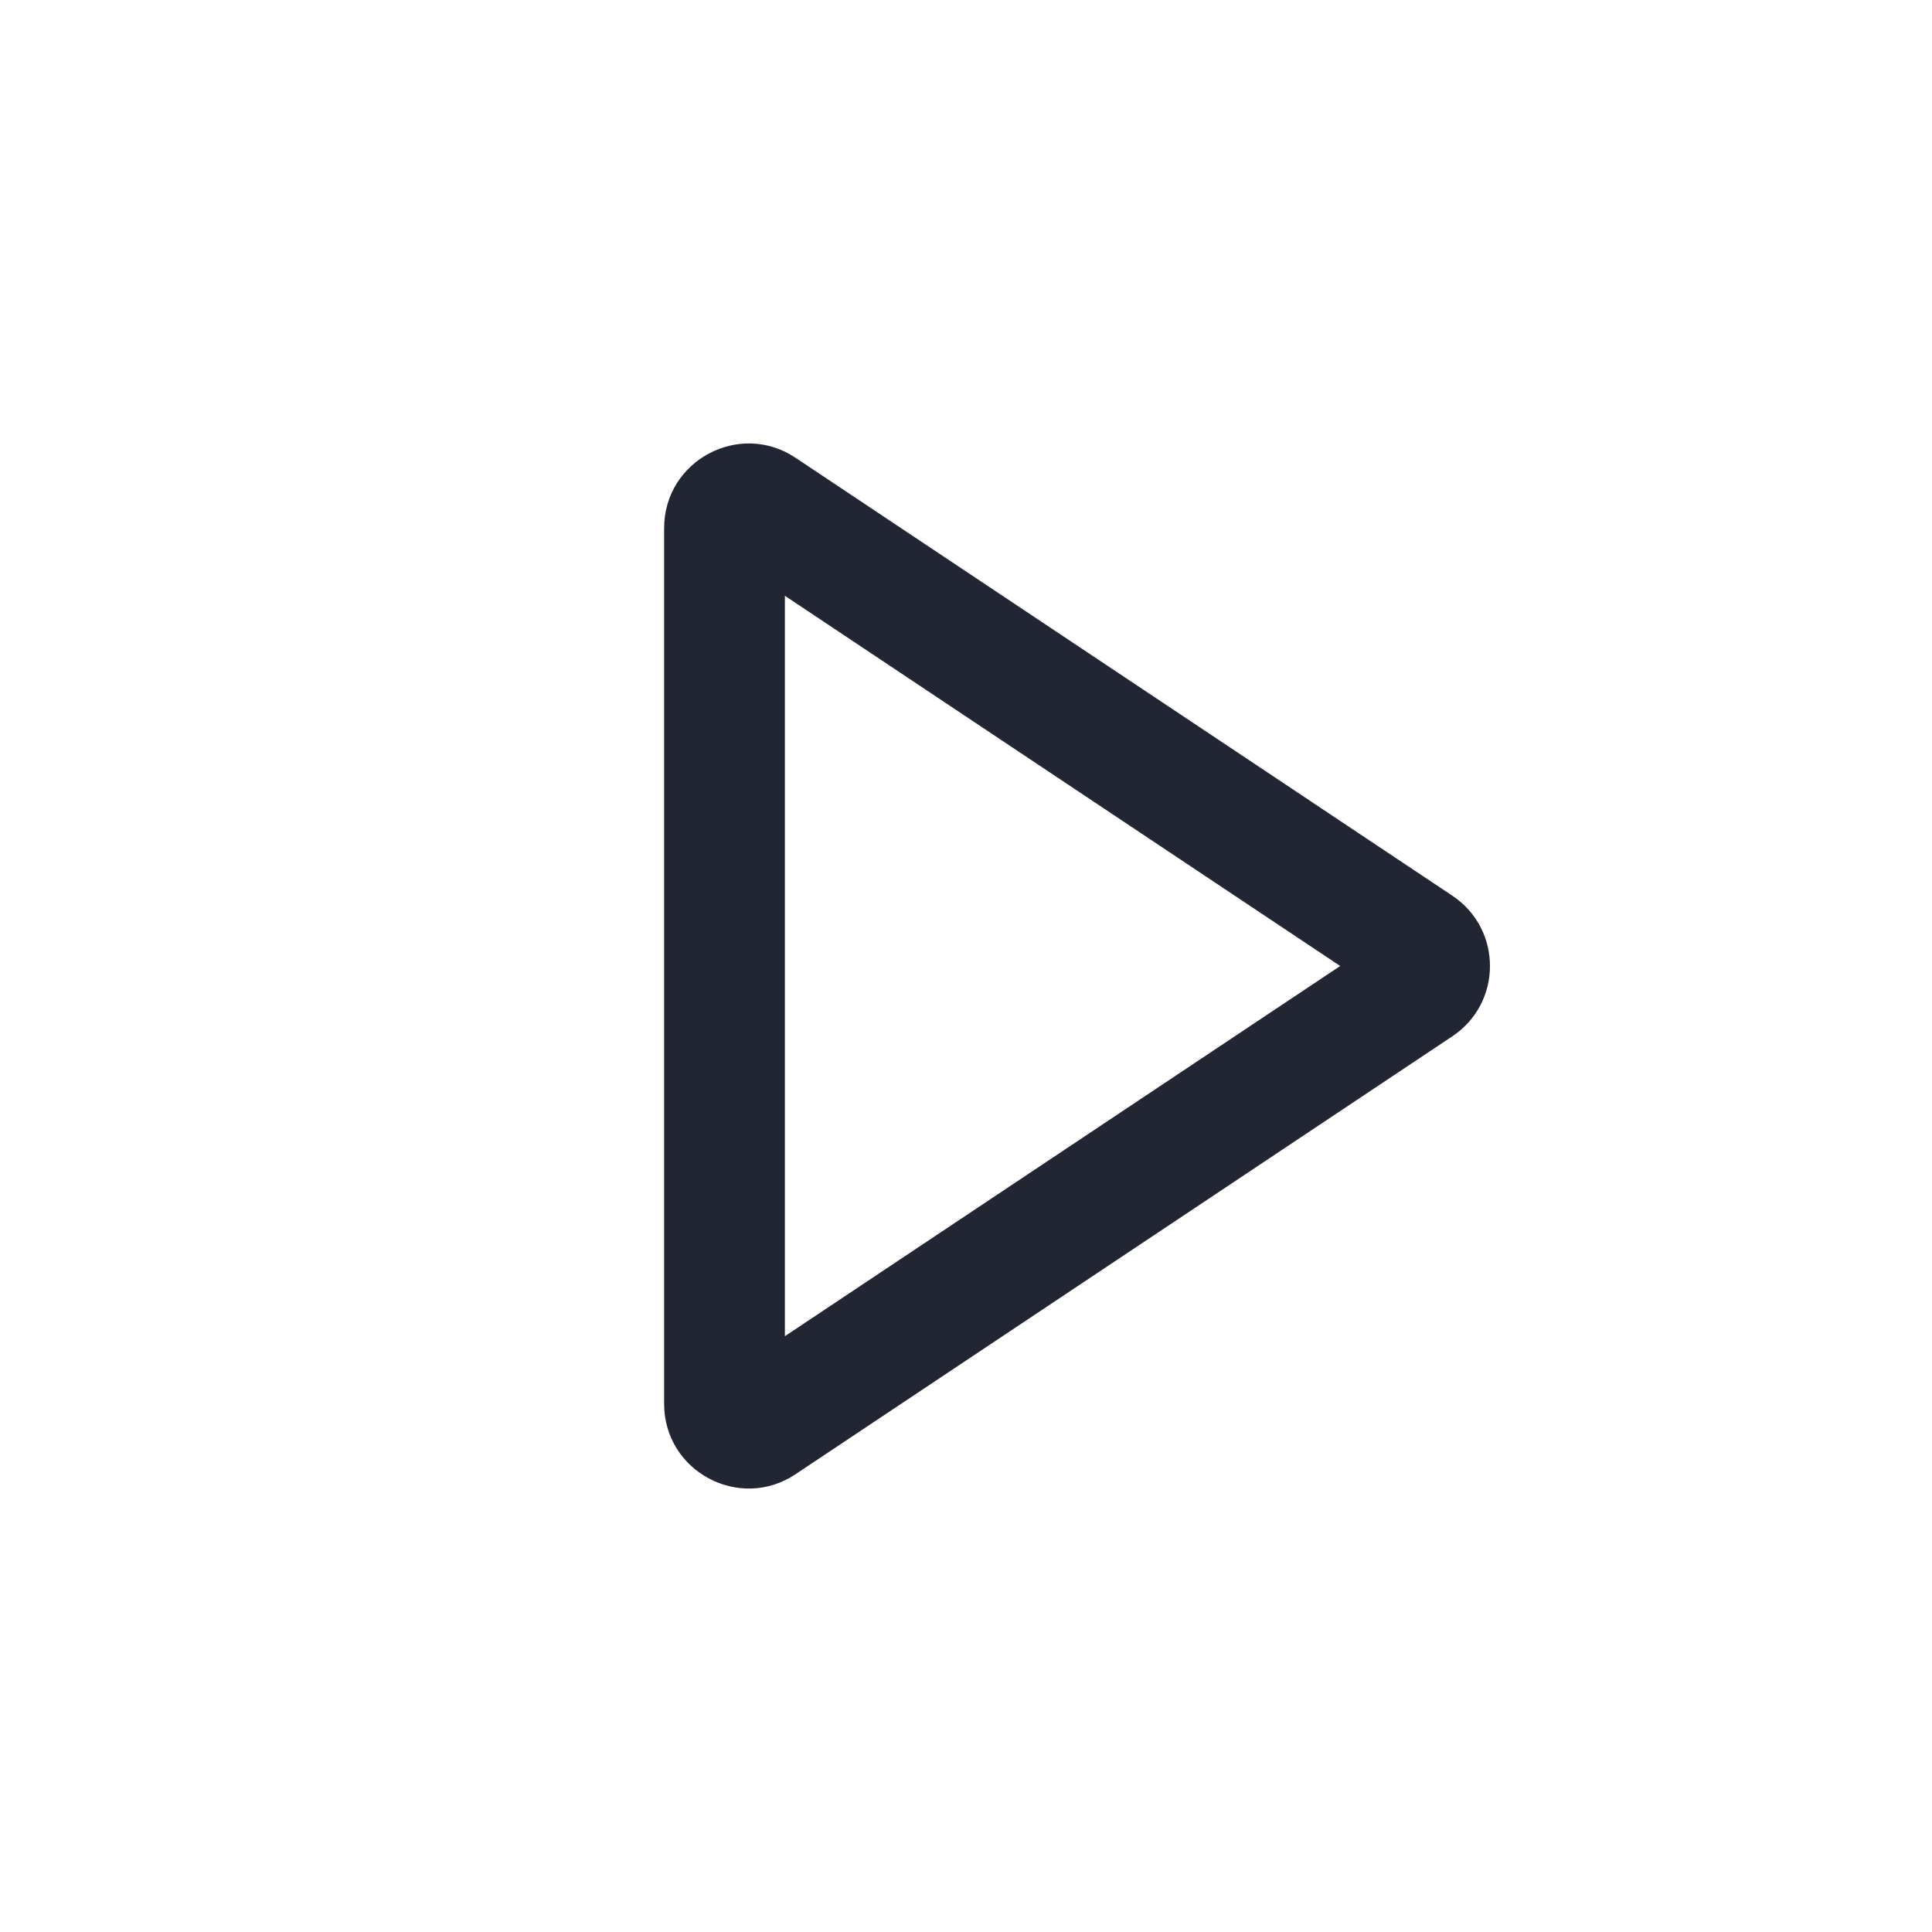
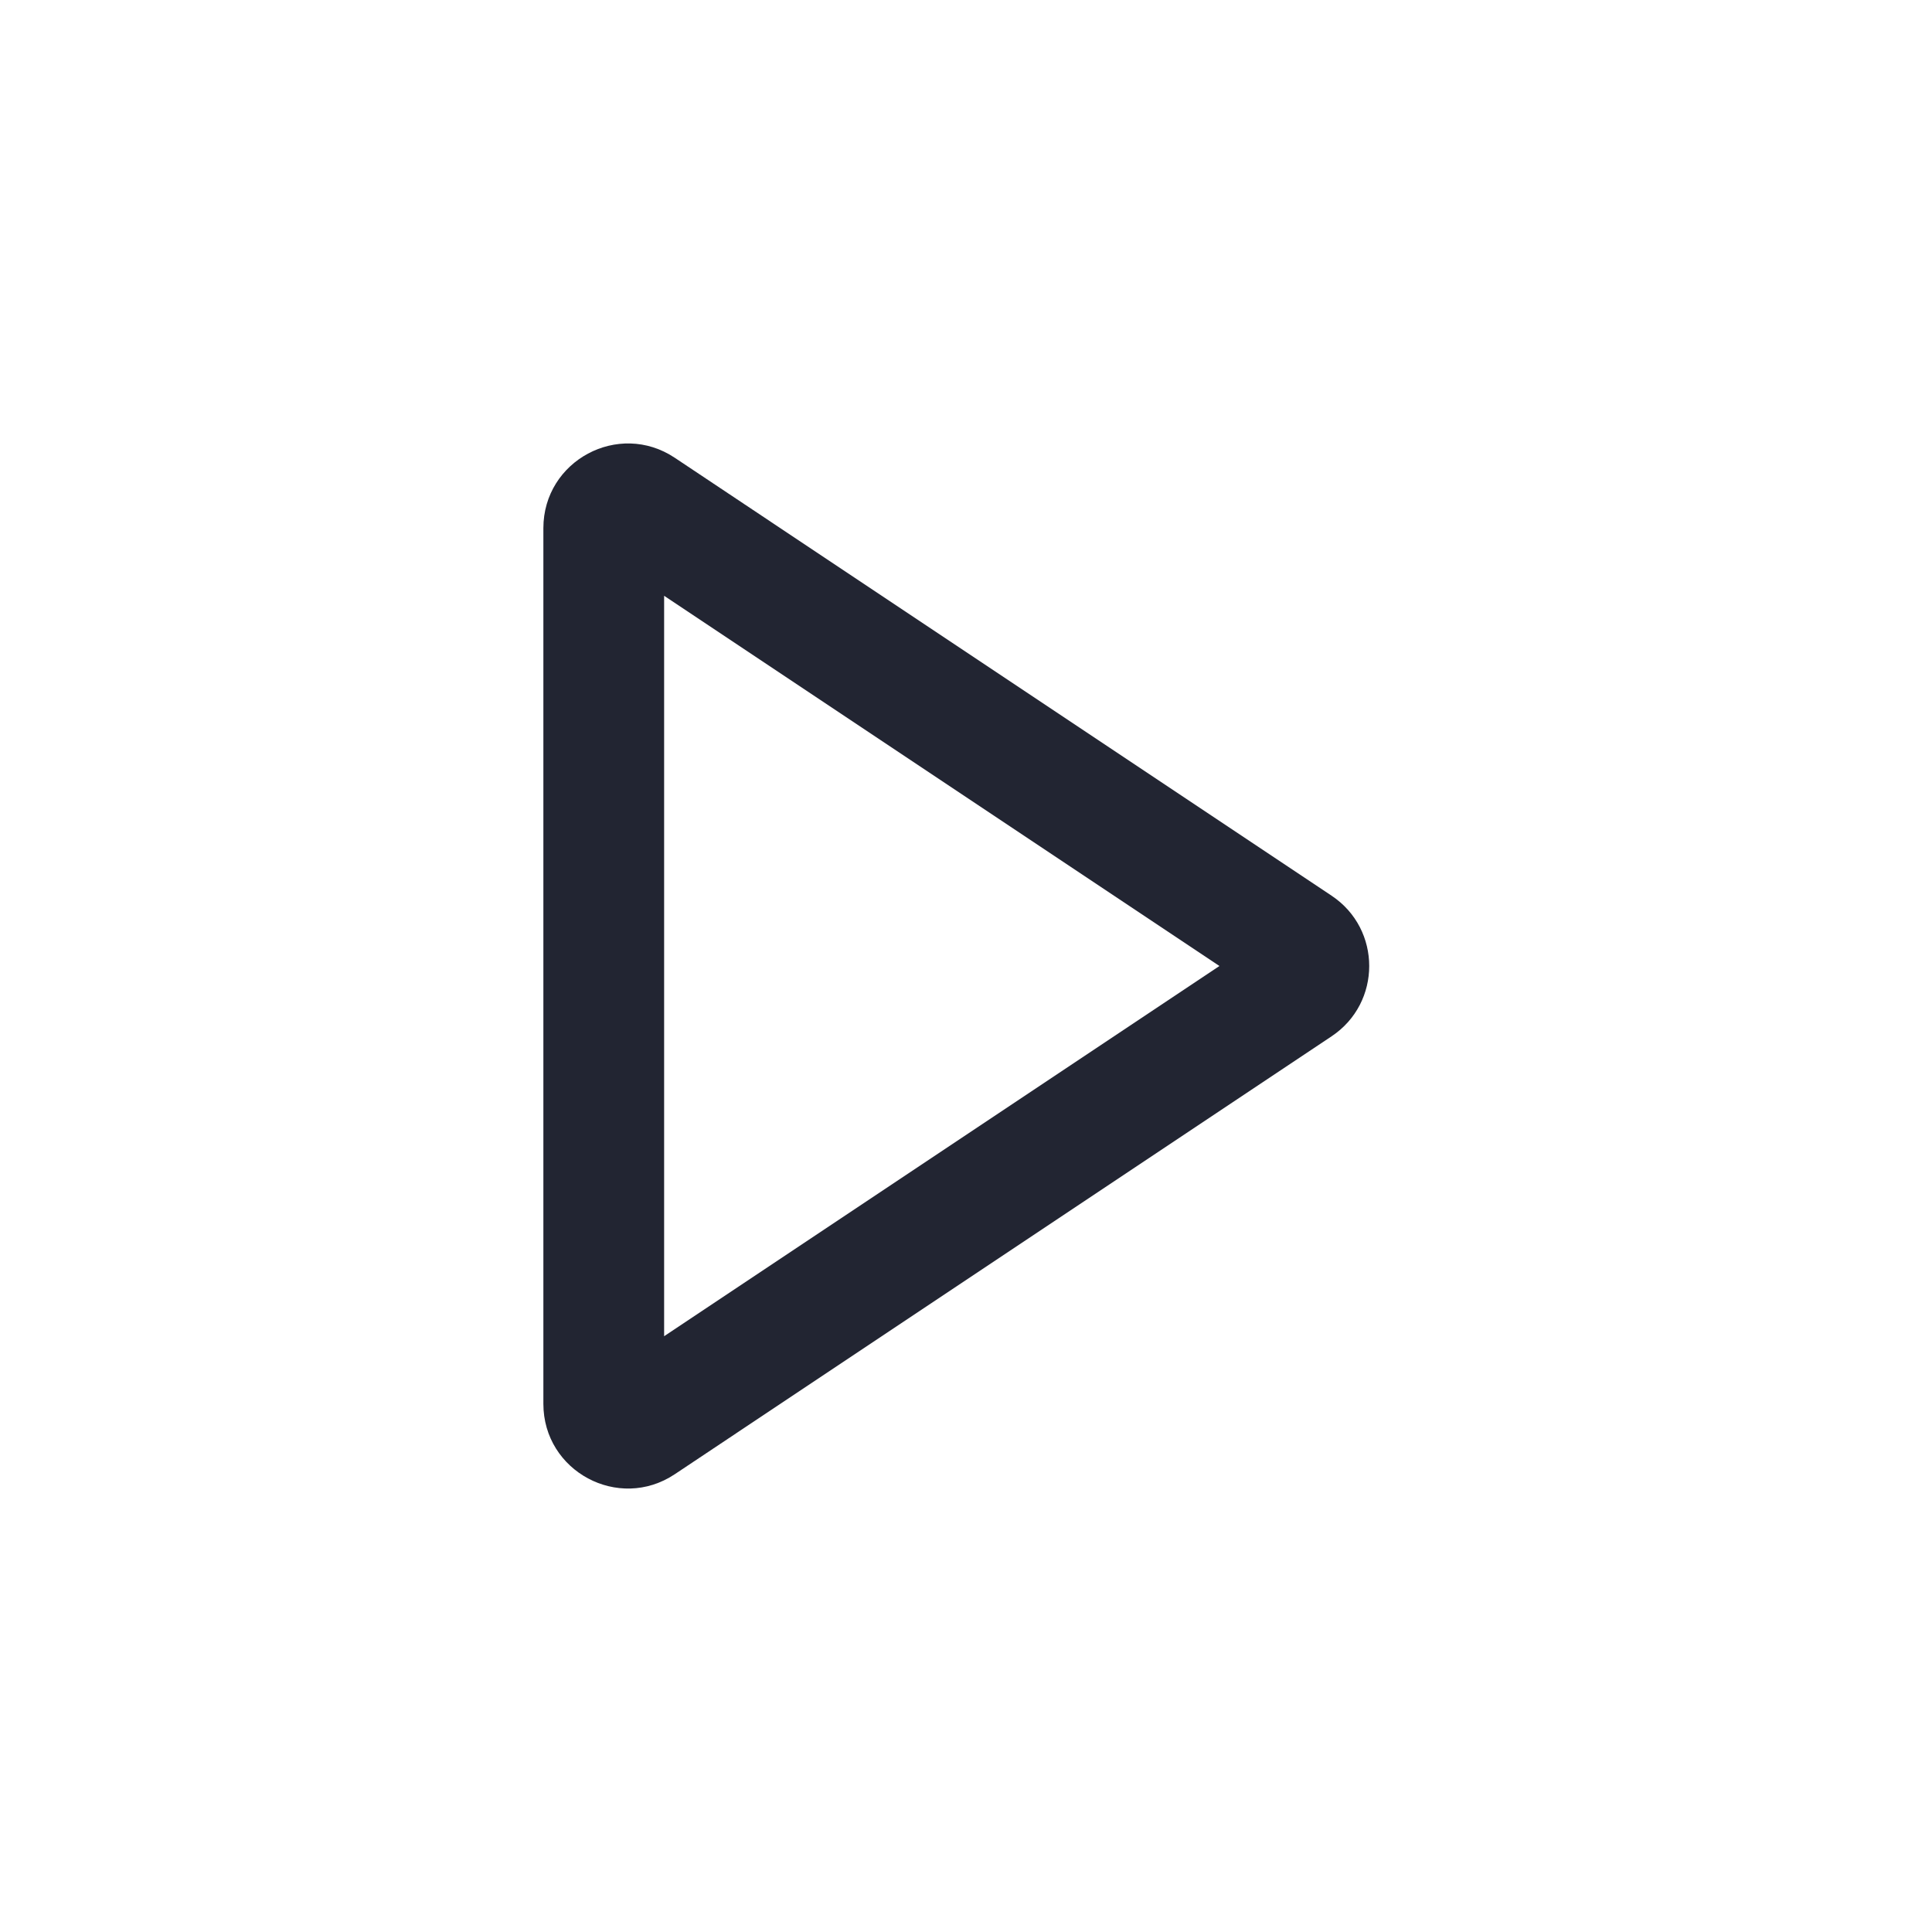
<svg xmlns="http://www.w3.org/2000/svg" width="16" height="16" viewBox="0 0 16 16" fill="none">
-   <path fill-rule="evenodd" clip-rule="evenodd" d="M6.5 11.066L11.099 8L6.5 4.934L6.5 11.066ZM6.588 12.209C6.123 12.519 5.5 12.185 5.5 11.626L5.5 4.374C5.5 3.815 6.123 3.481 6.588 3.791L12.028 7.418C12.443 7.695 12.443 8.305 12.028 8.582L6.588 12.209Z" fill="#222532" />
+   <path fill-rule="evenodd" clip-rule="evenodd" d="M5.5 11.066L10.099 8L5.5 4.934L5.5 11.066ZM5.588 12.209C5.123 12.519 4.5 12.185 4.5 11.626L4.5 4.374C4.5 3.815 5.123 3.481 5.588 3.791L11.028 7.418C11.443 7.695 11.443 8.305 11.028 8.582L5.588 12.209Z" fill="#222532" />
</svg>
